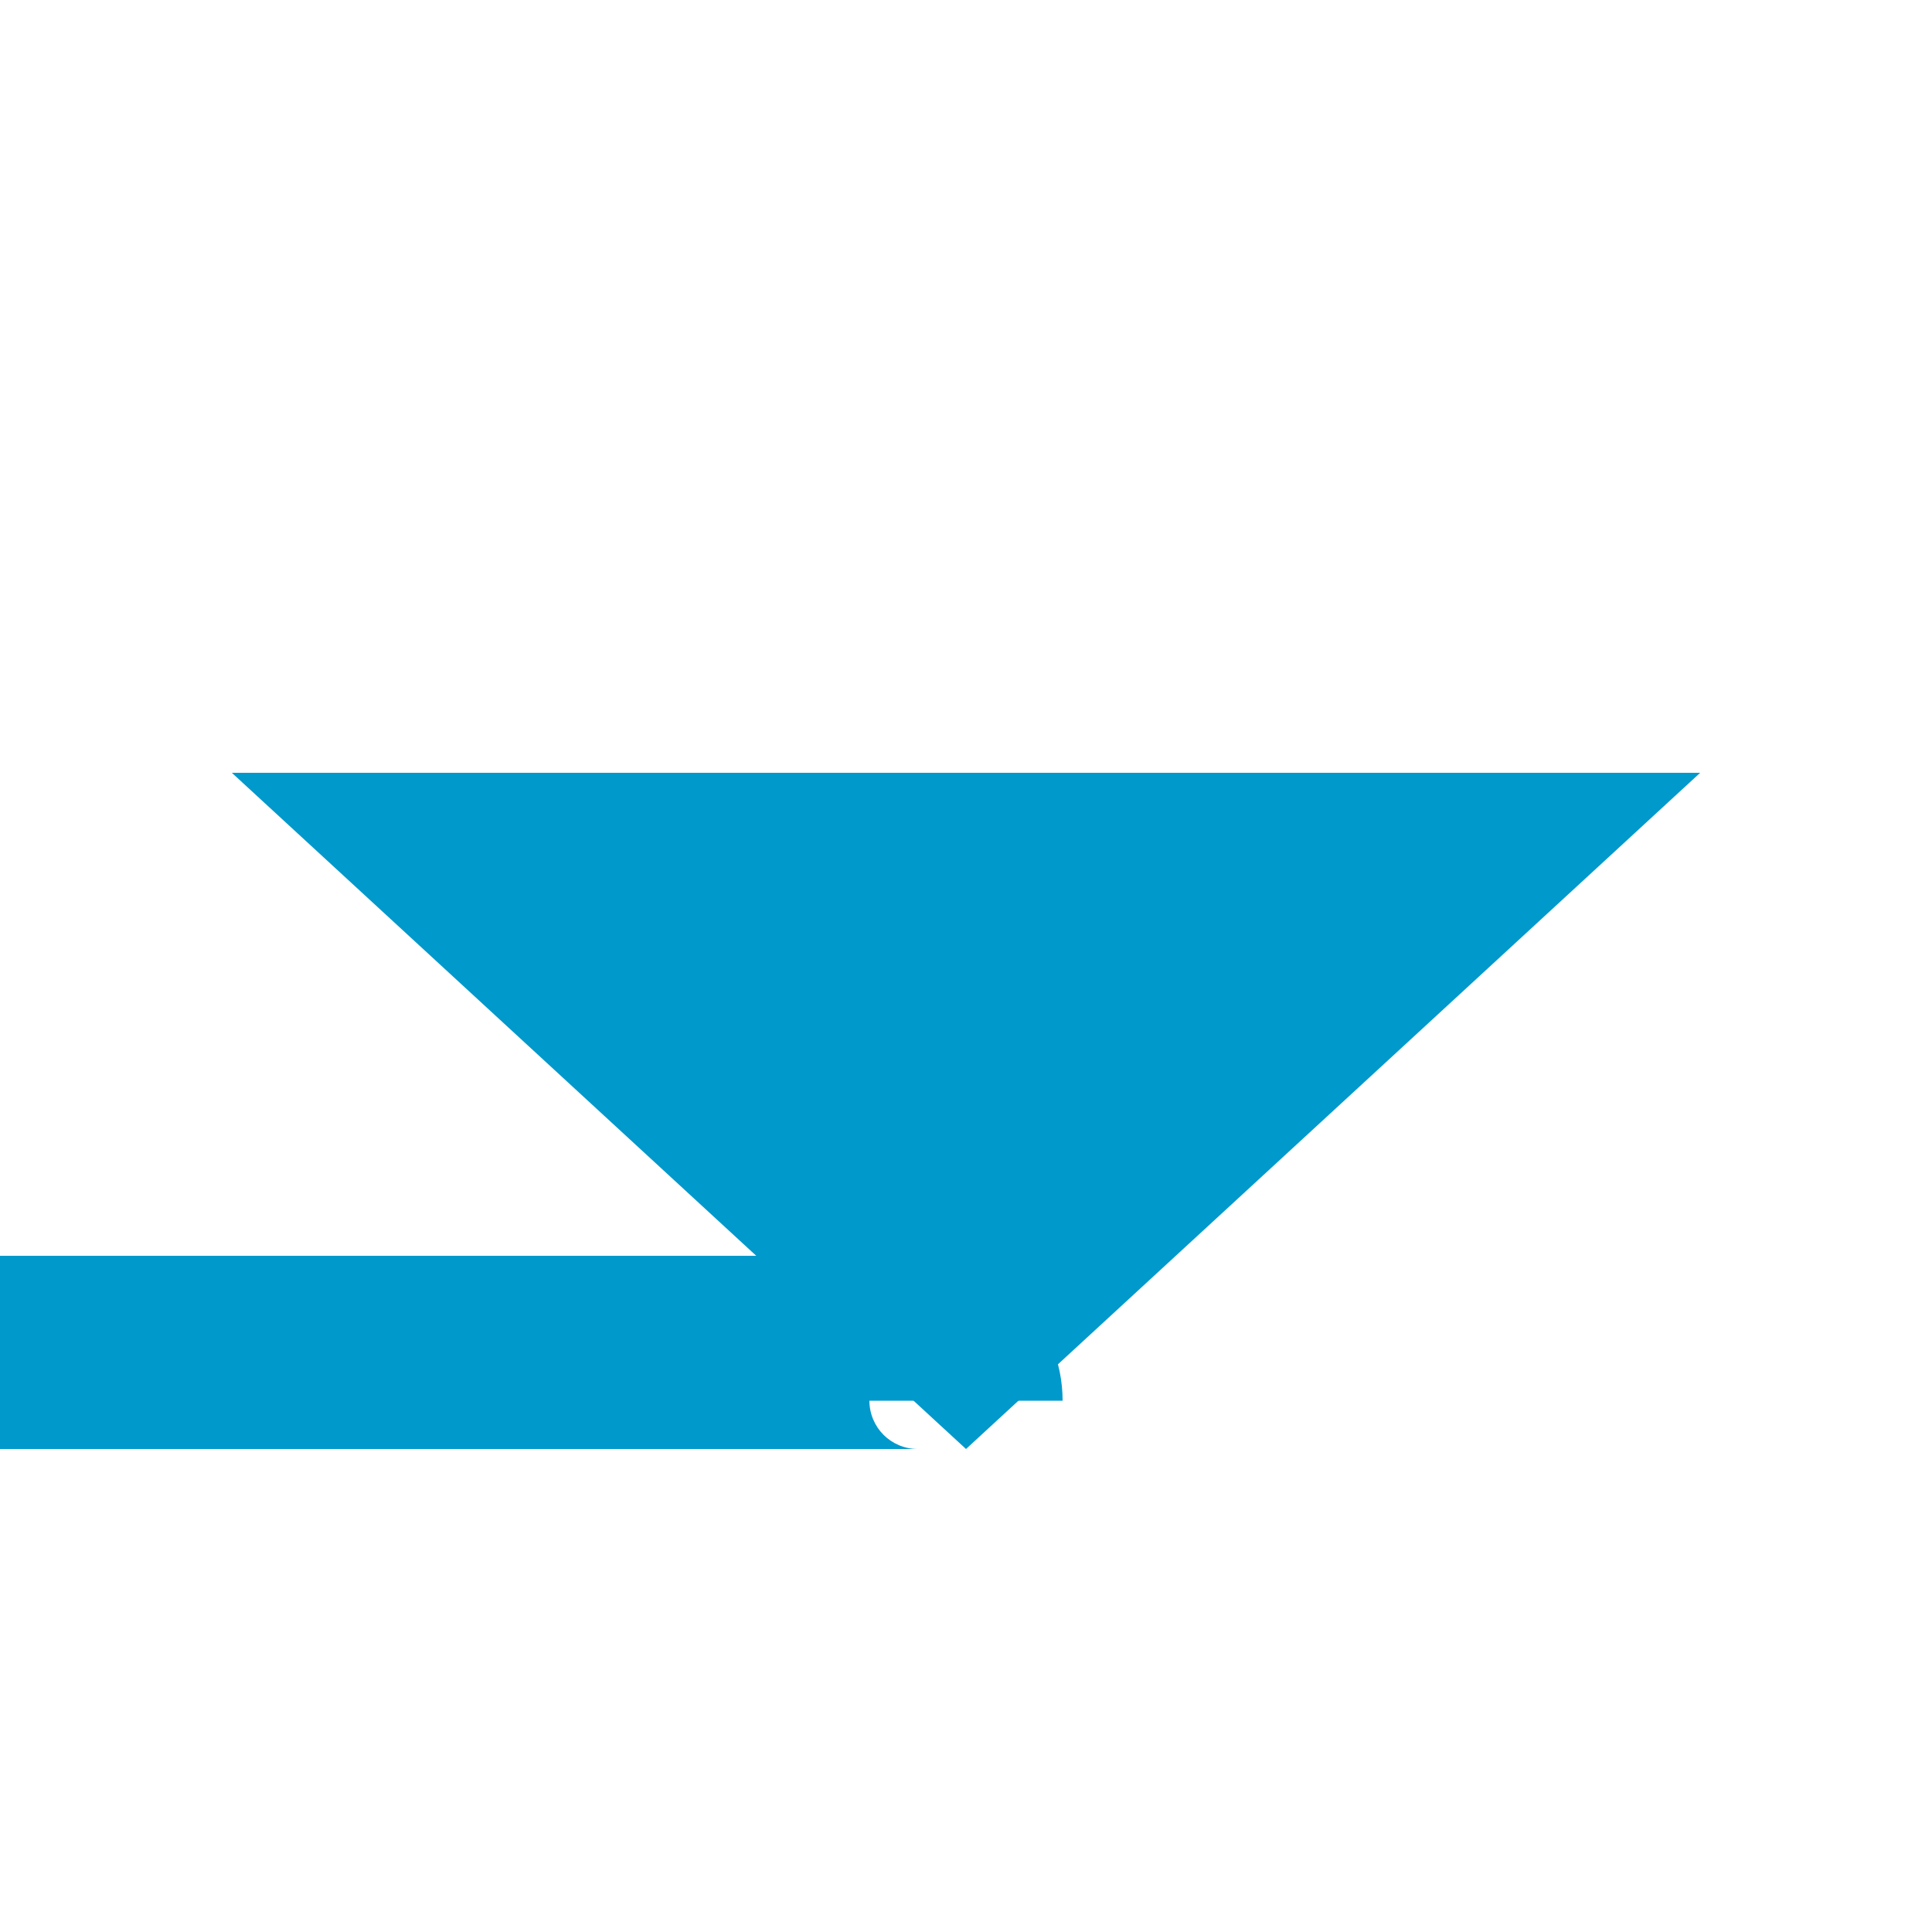
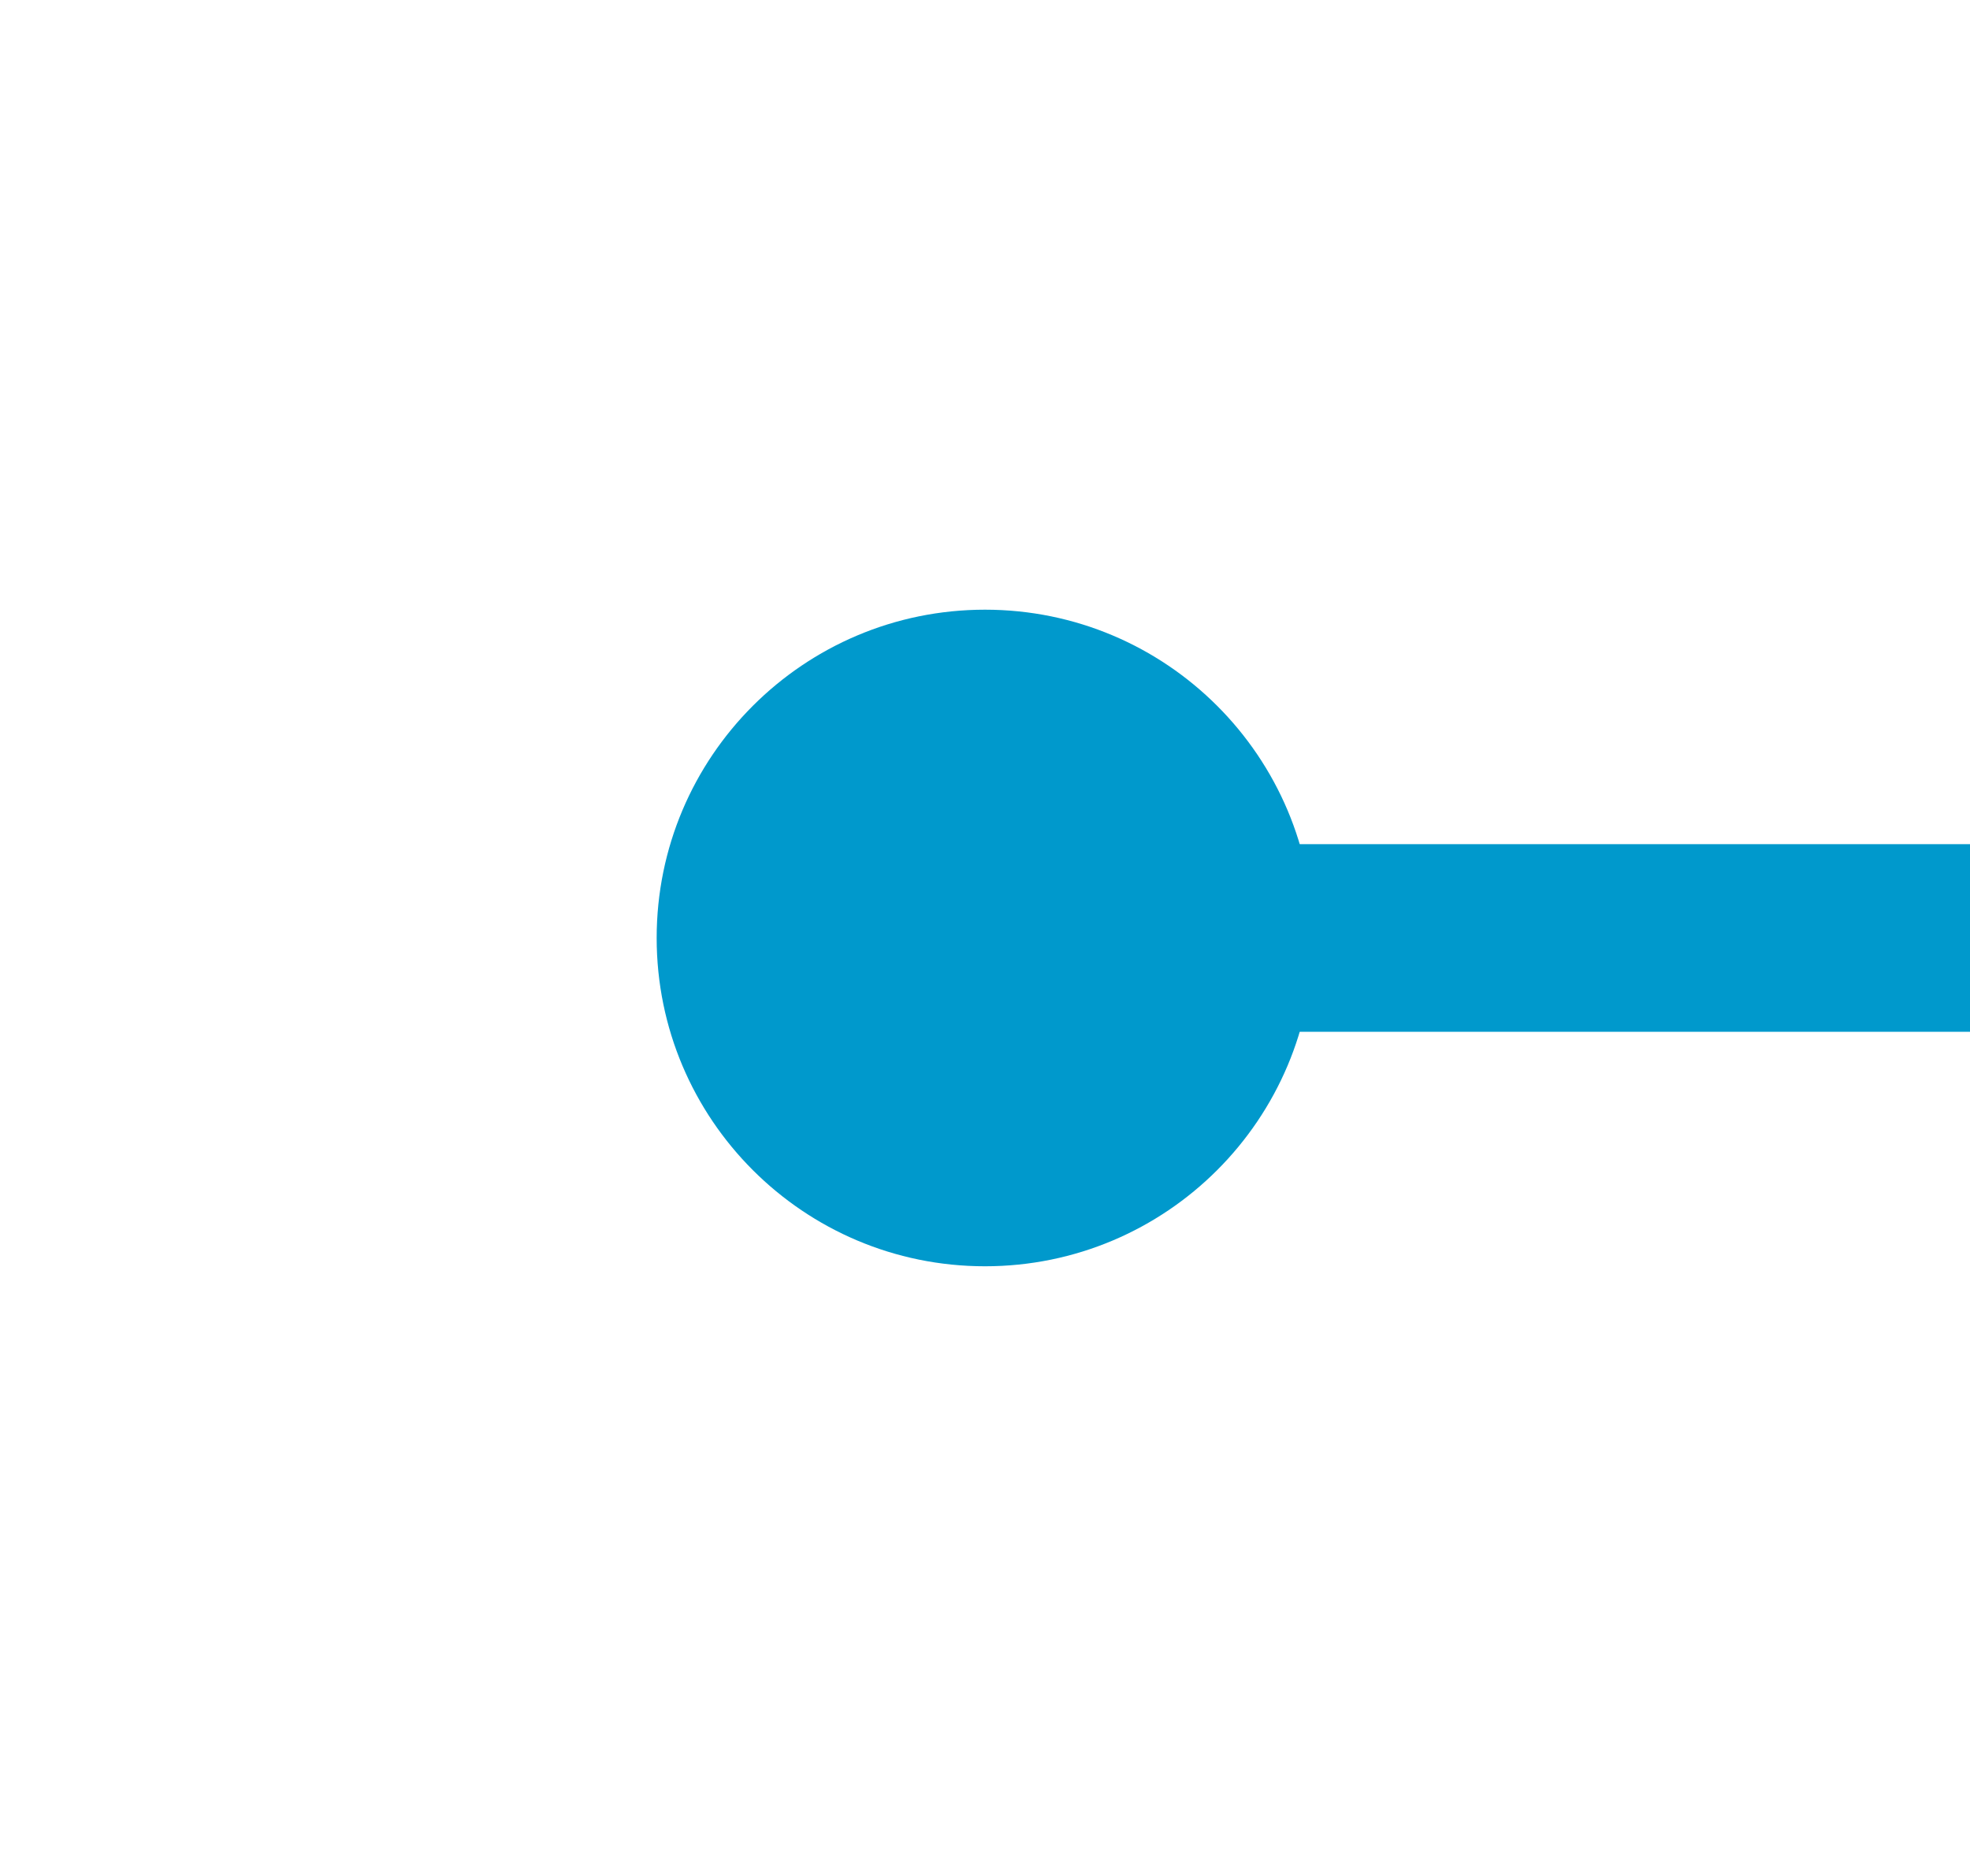
- <svg xmlns="http://www.w3.org/2000/svg" version="1.1" width="20px" height="20px" preserveAspectRatio="xMinYMid meet" viewBox="1907 3000  20 18">
-   <path d="M 1877 3013  L 1916.5 3013  A 0.5 0.5 0 0 1 1917 3013.5 " stroke-width="2" stroke="#0099cc" fill="none" />
-   <path d="M 1878.5 3009.5  A 3.5 3.5 0 0 0 1875 3013 A 3.5 3.5 0 0 0 1878.5 3016.5 A 3.5 3.5 0 0 0 1882 3013 A 3.5 3.5 0 0 0 1878.5 3009.5 Z M 1909.4 3007  L 1917 3014  L 1924.6 3007  L 1909.4 3007  Z " fill-rule="nonzero" fill="#0099cc" stroke="none" />
+ <svg xmlns="http://www.w3.org/2000/svg" version="1.1" width="21px" height="20px" preserveAspectRatio="xMinYMid meet" viewBox="3794 105  21 18">
+   <path d="M 3803 114  L 3931 114  A 5 5 0 0 1 3936 119 L 3936 370  A 5 5 0 0 0 3941 375 L 4100 375  " stroke-width="2" stroke="#0099cc" fill="none" />
+   <path d="M 3804.5 110.5  A 3.5 3.5 0 0 0 3801 114 A 3.5 3.5 0 0 0 3804.5 117.5 A 3.5 3.5 0 0 0 3808 114 A 3.5 3.5 0 0 0 3804.5 110.5 Z M 4099 382.6  L 4106 375  L 4099 367.4  L 4099 382.6  Z " fill-rule="nonzero" fill="#0099cc" stroke="none" />
</svg>
